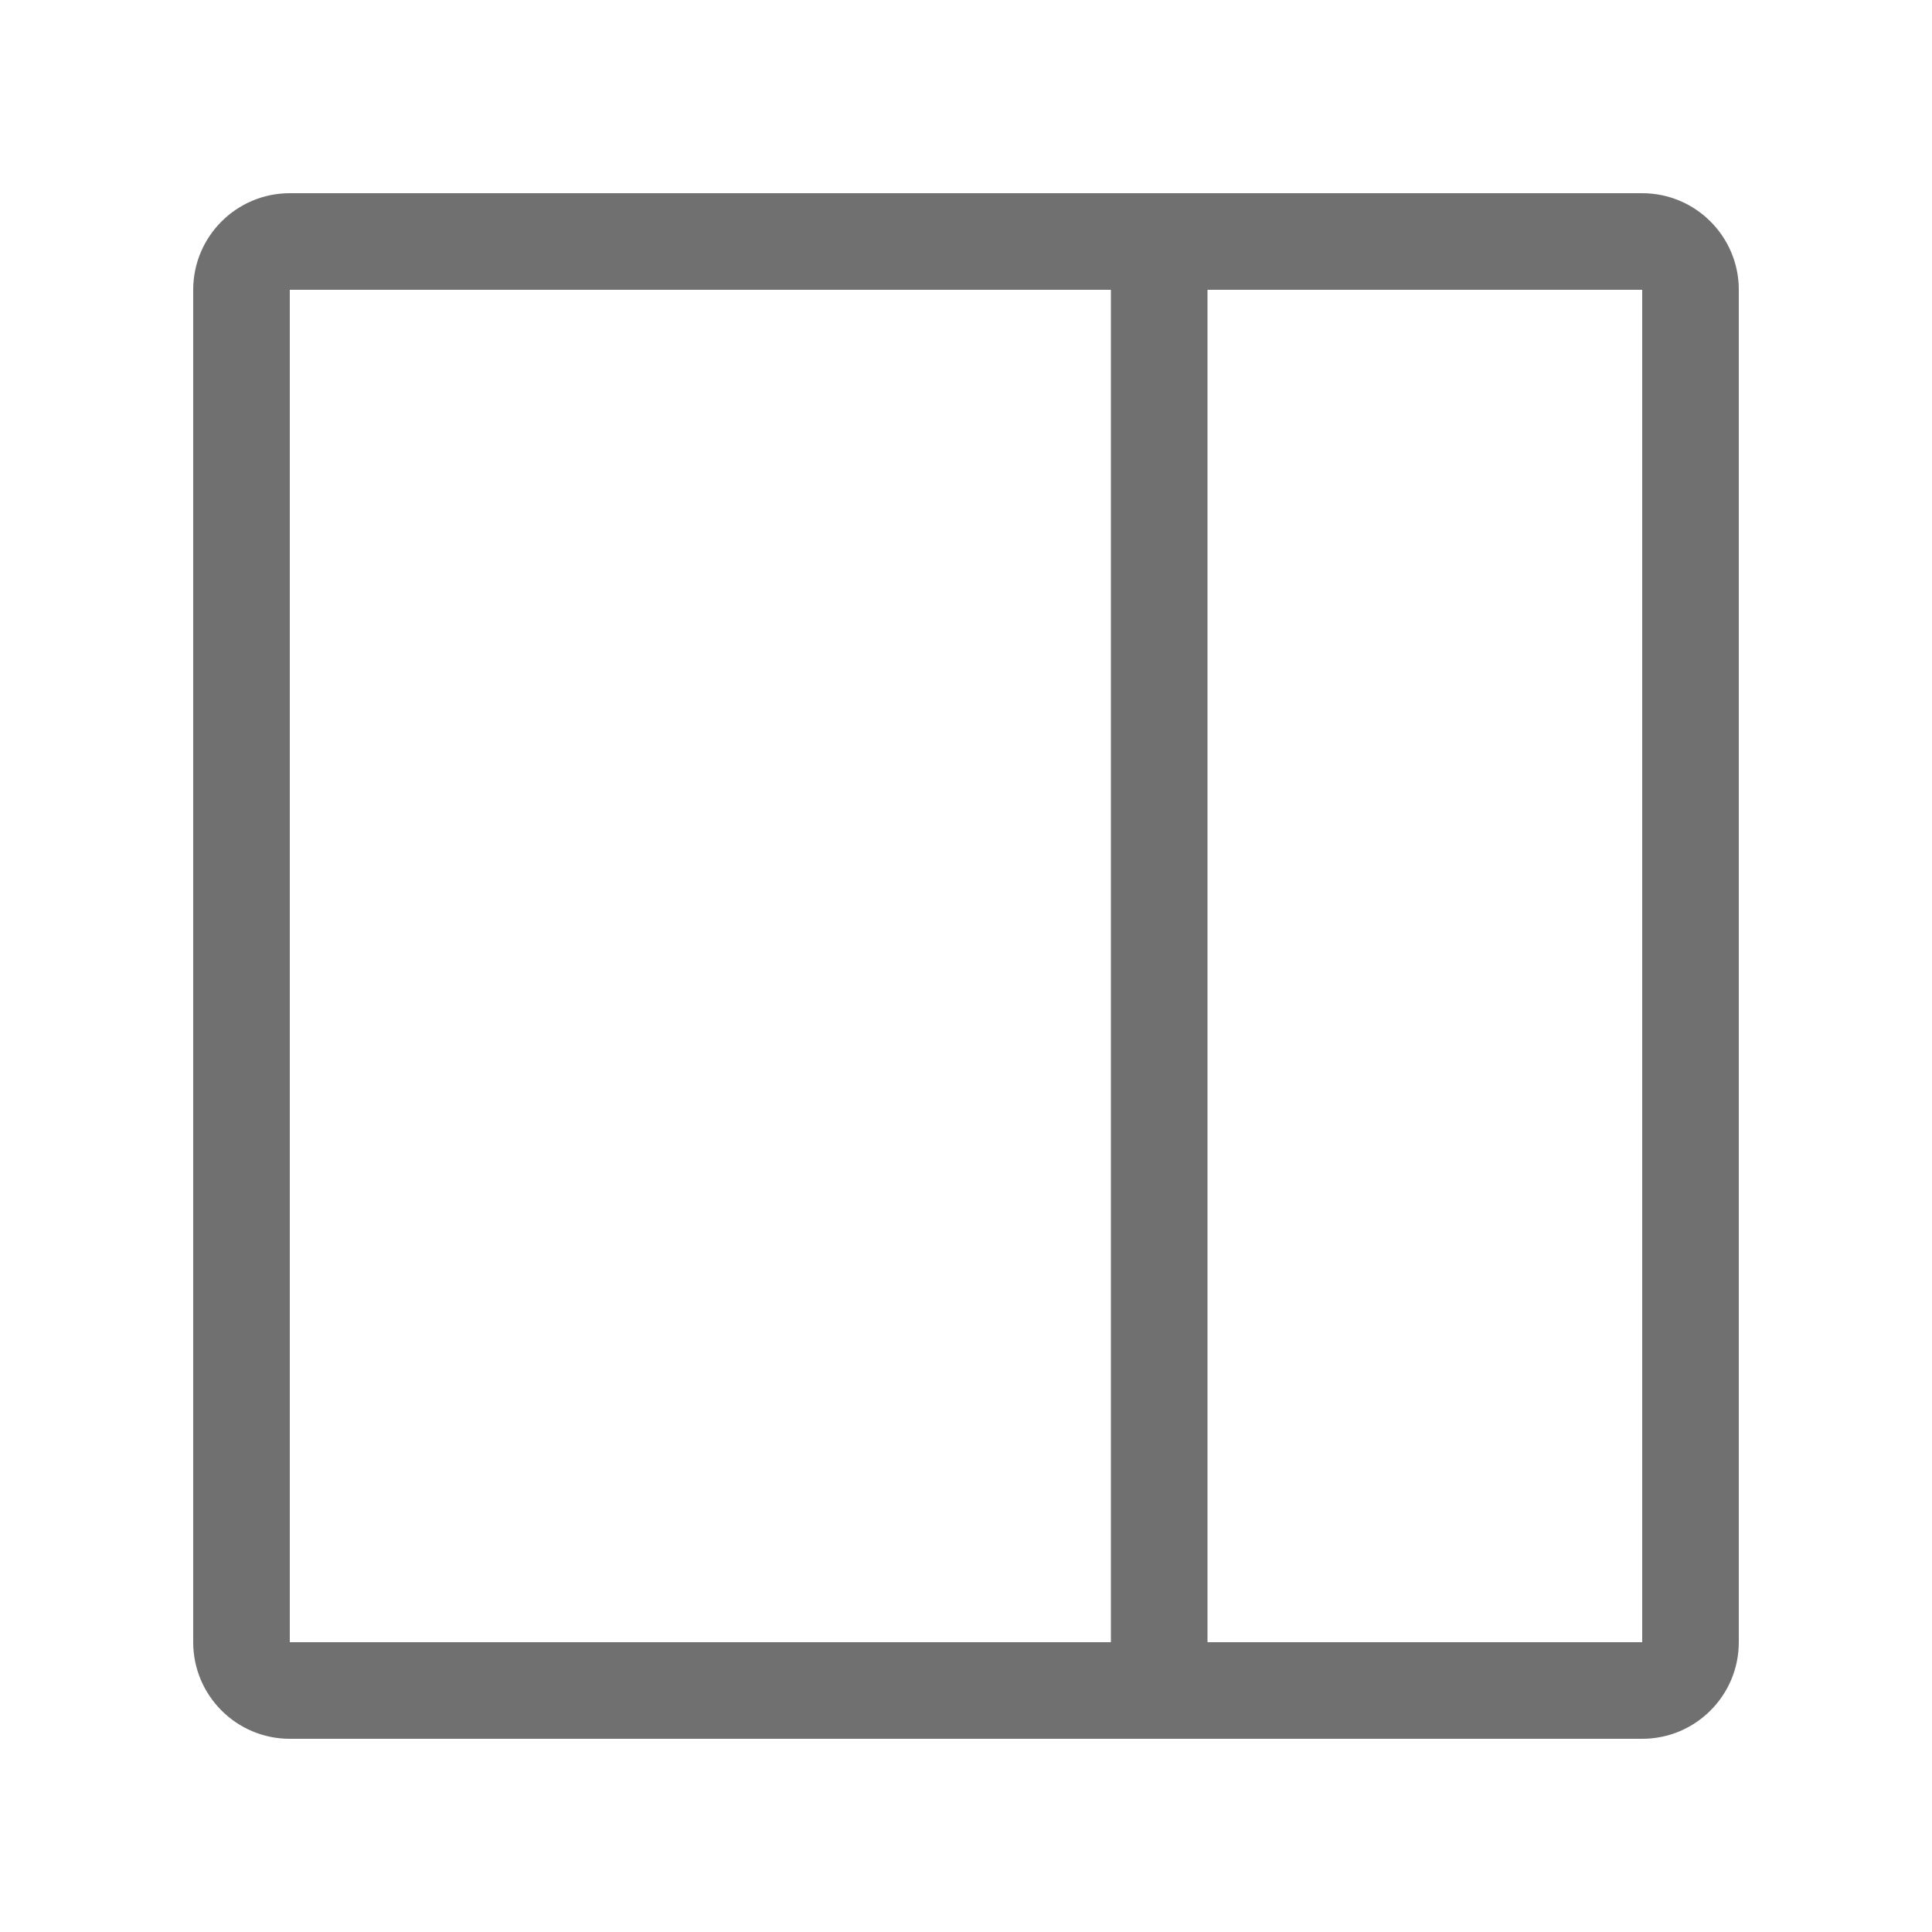
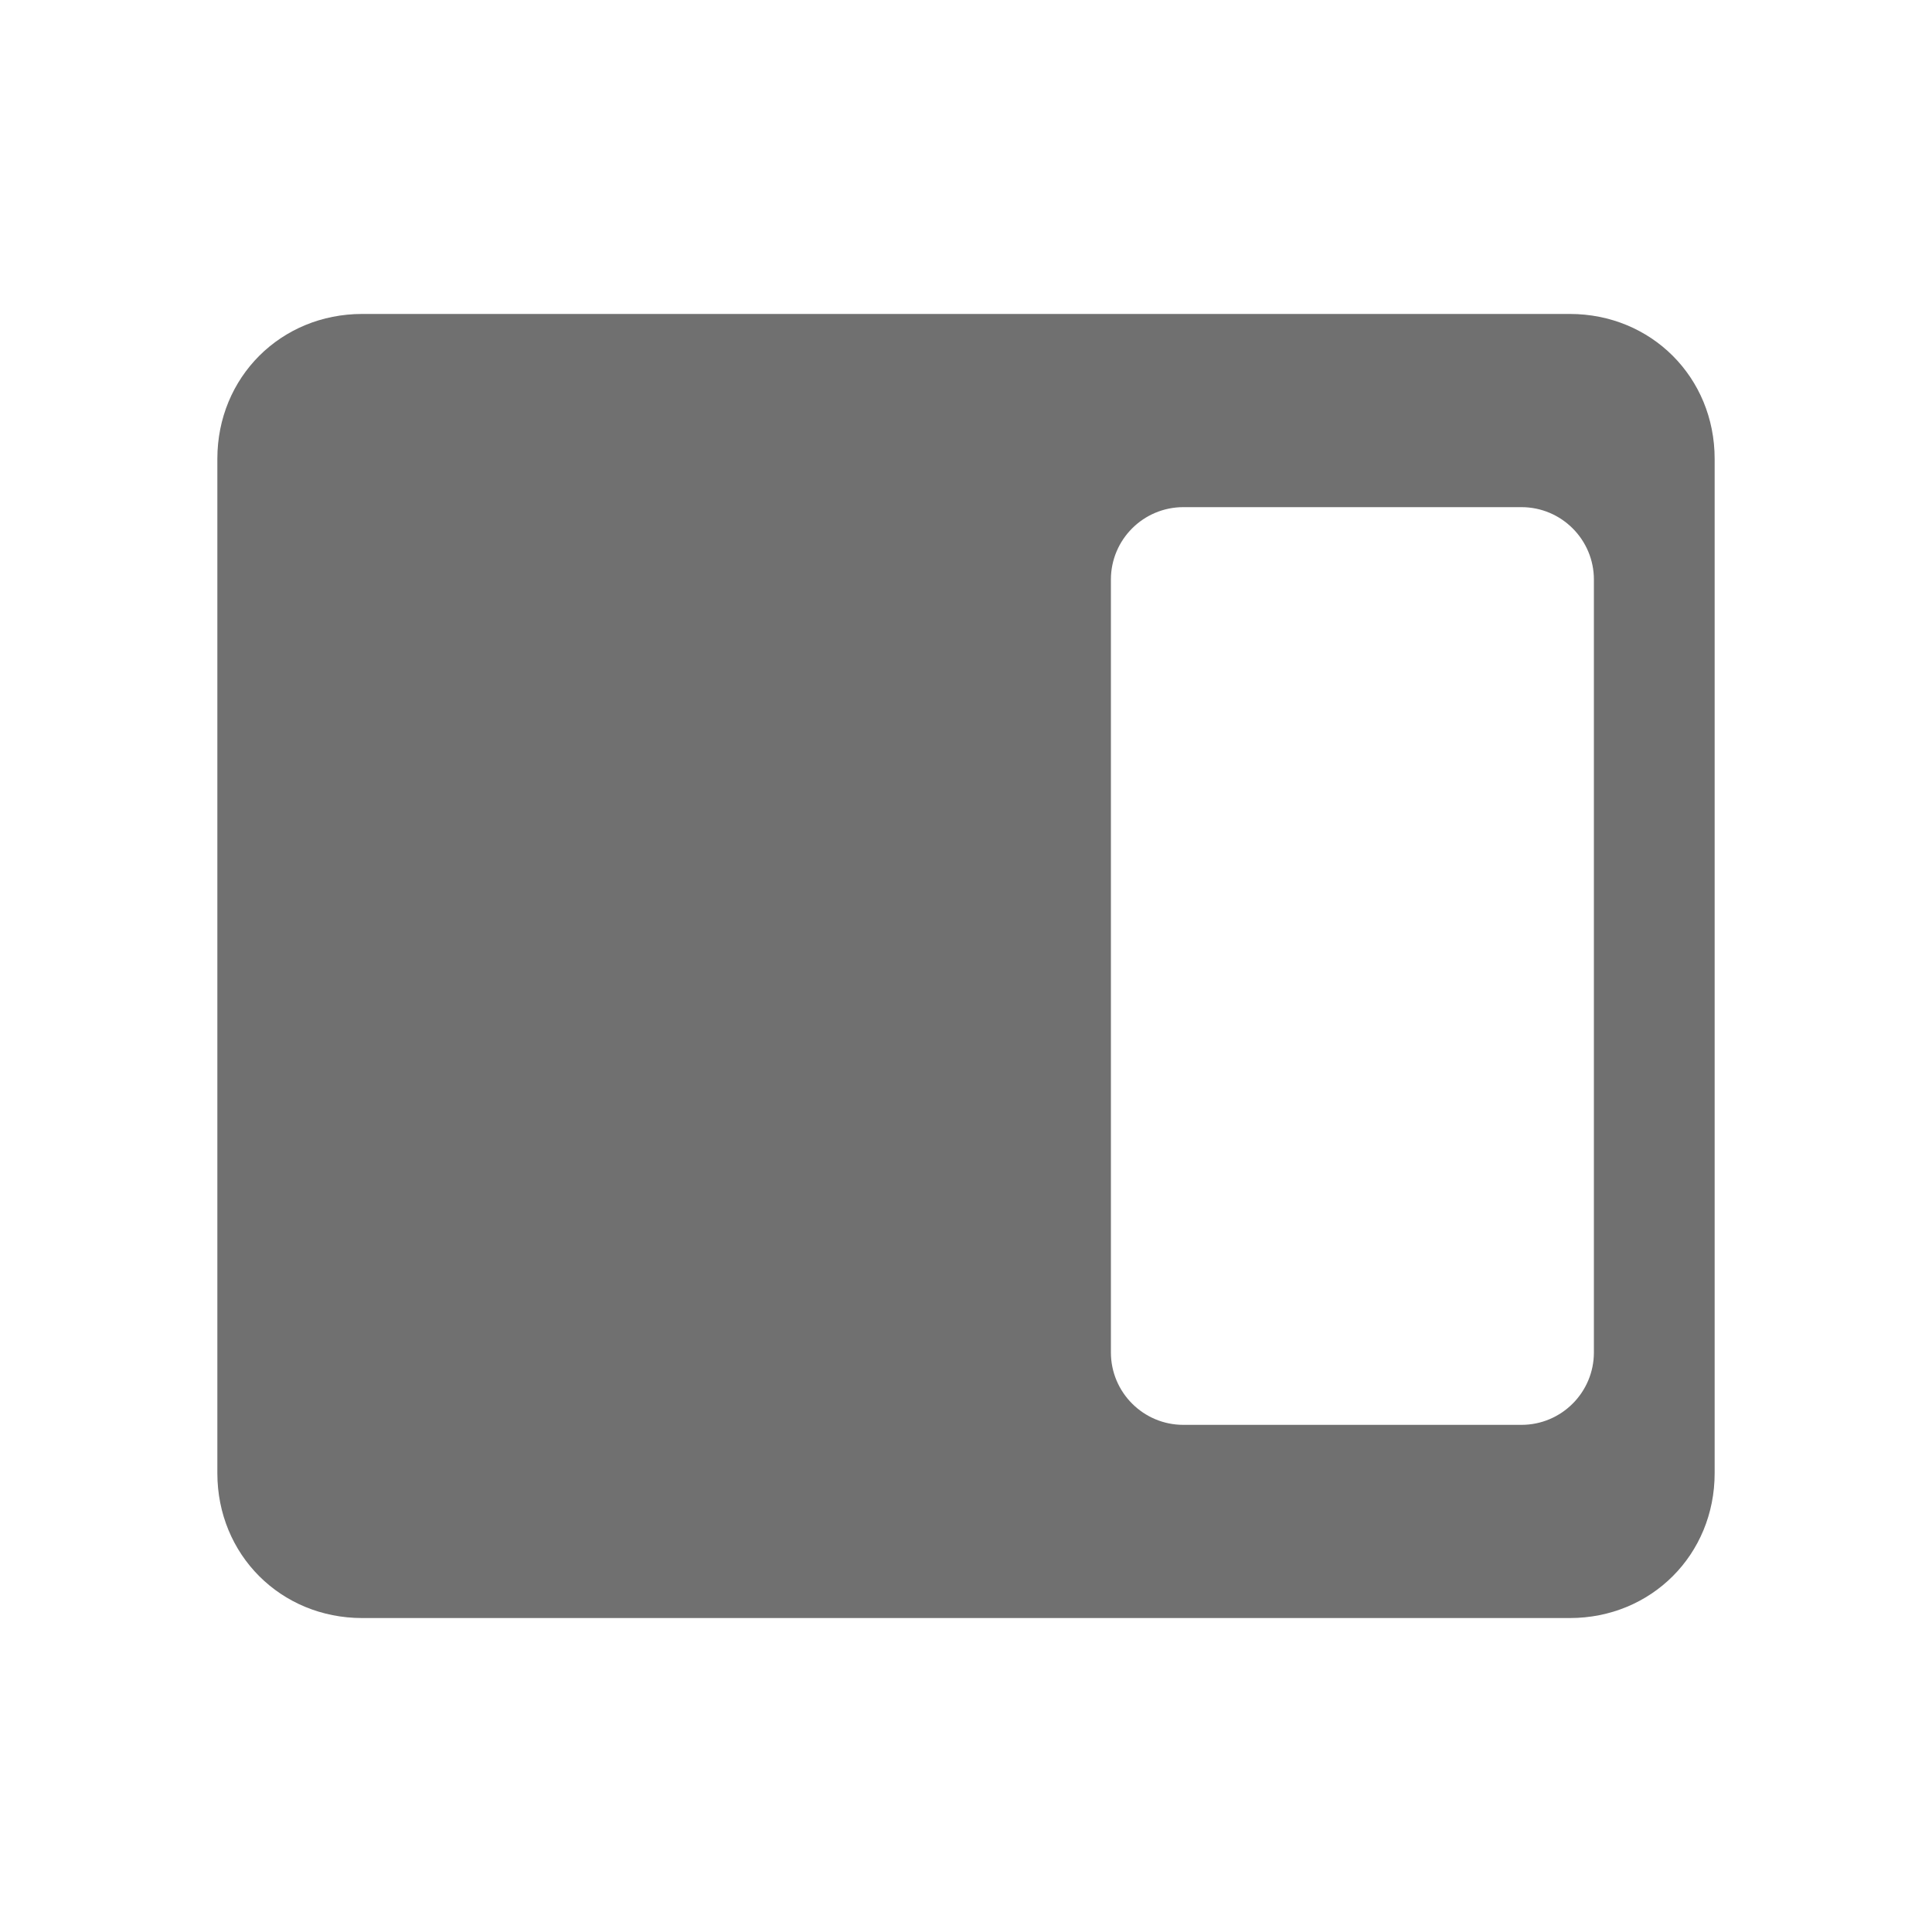
<svg xmlns="http://www.w3.org/2000/svg" width="20" height="20" viewBox="0 0 20 20" fill="none">
-   <path fill-rule="evenodd" clip-rule="evenodd" d="M3 2C2.448 2 2 2.448 2 3V17C2 17.552 2.448 18 3 18H17C17.552 18 18 17.552 18 17V3C18 2.448 17.552 2 17 2H3ZM3 3H11.5V17H3V3ZM17 17H12.5V3H17V17Z" fill="#707070" />
+   <path fill-rule="evenodd" clip-rule="evenodd" d="M16.25 3.25C17.094 3.25 17.75 3.906 17.75 4.75V15.25C17.75 16.094 17.094 16.75 16.25 16.75H3.75C2.906 16.75 2.25 16.094 2.25 15.25V4.75C2.25 3.906 2.906 3.25 3.75 3.25H16.25ZM12.25 5.25H15.75C16.164 5.25 16.5 5.586 16.5 6V14C16.5 14.414 16.164 14.75 15.75 14.75H12.25C11.836 14.75 11.5 14.414 11.5 14V6C11.5 5.586 11.836 5.25 12.25 5.25Z" fill="#707070" />
</svg>
